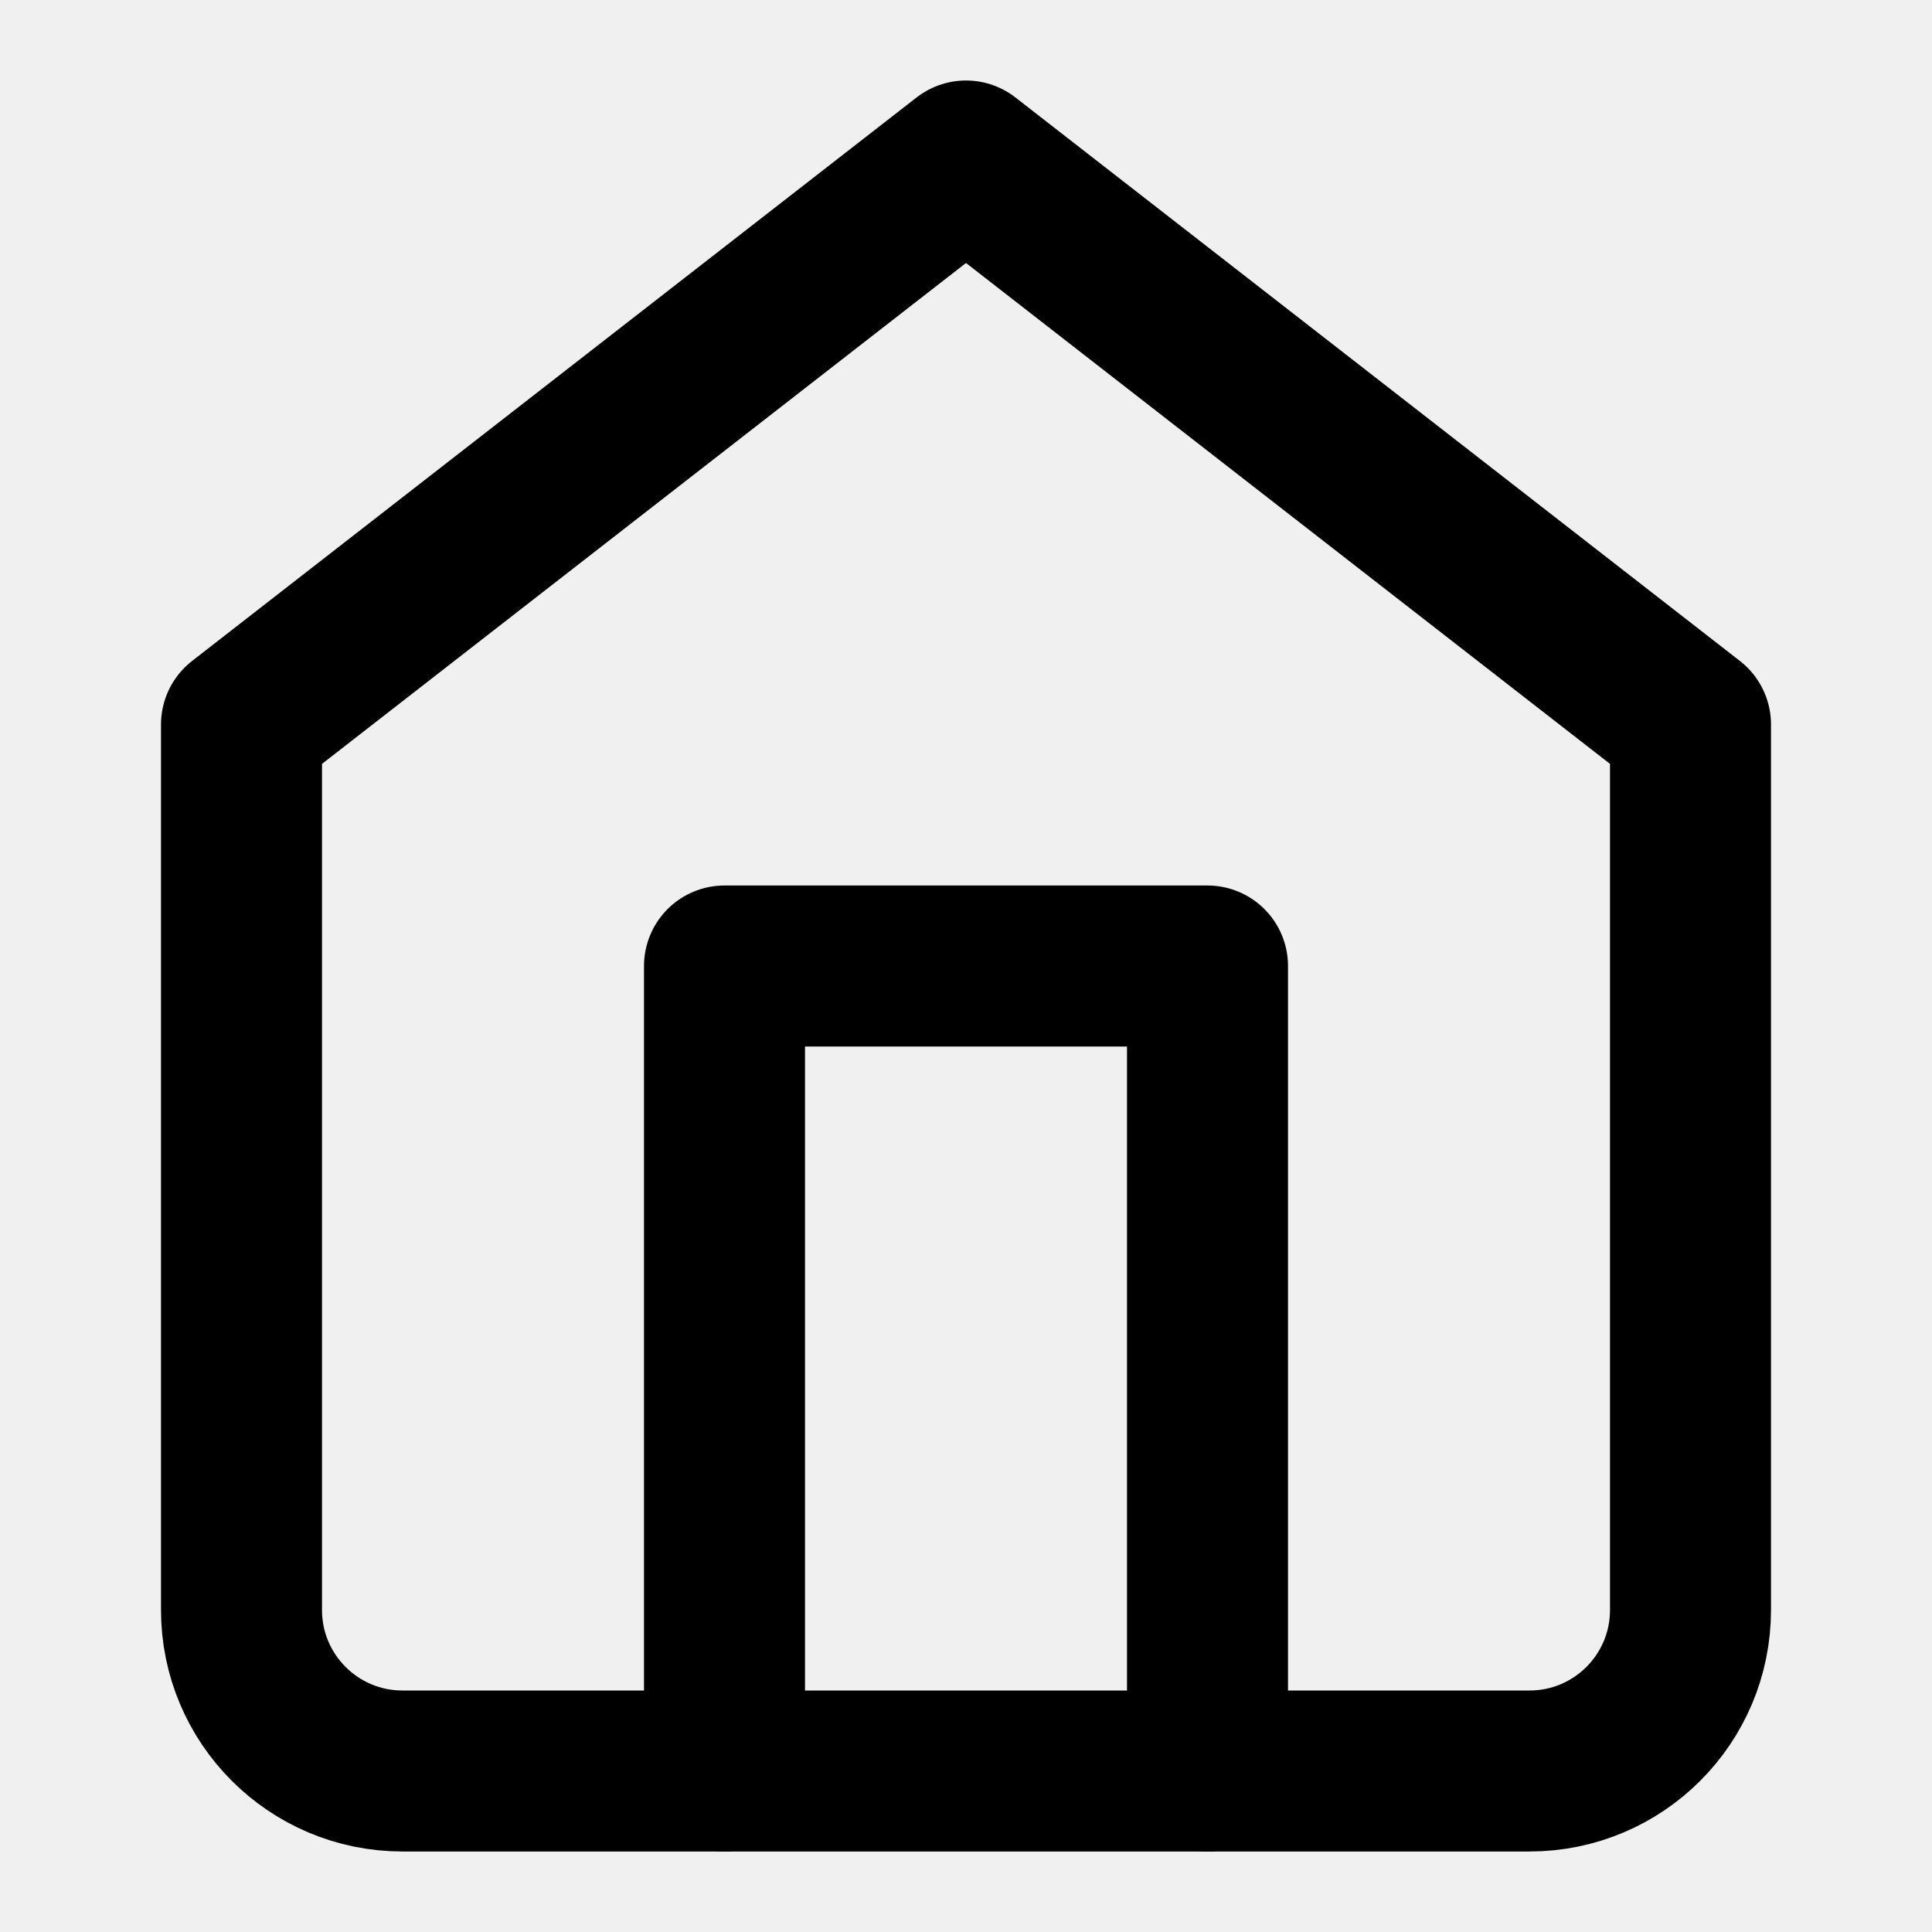
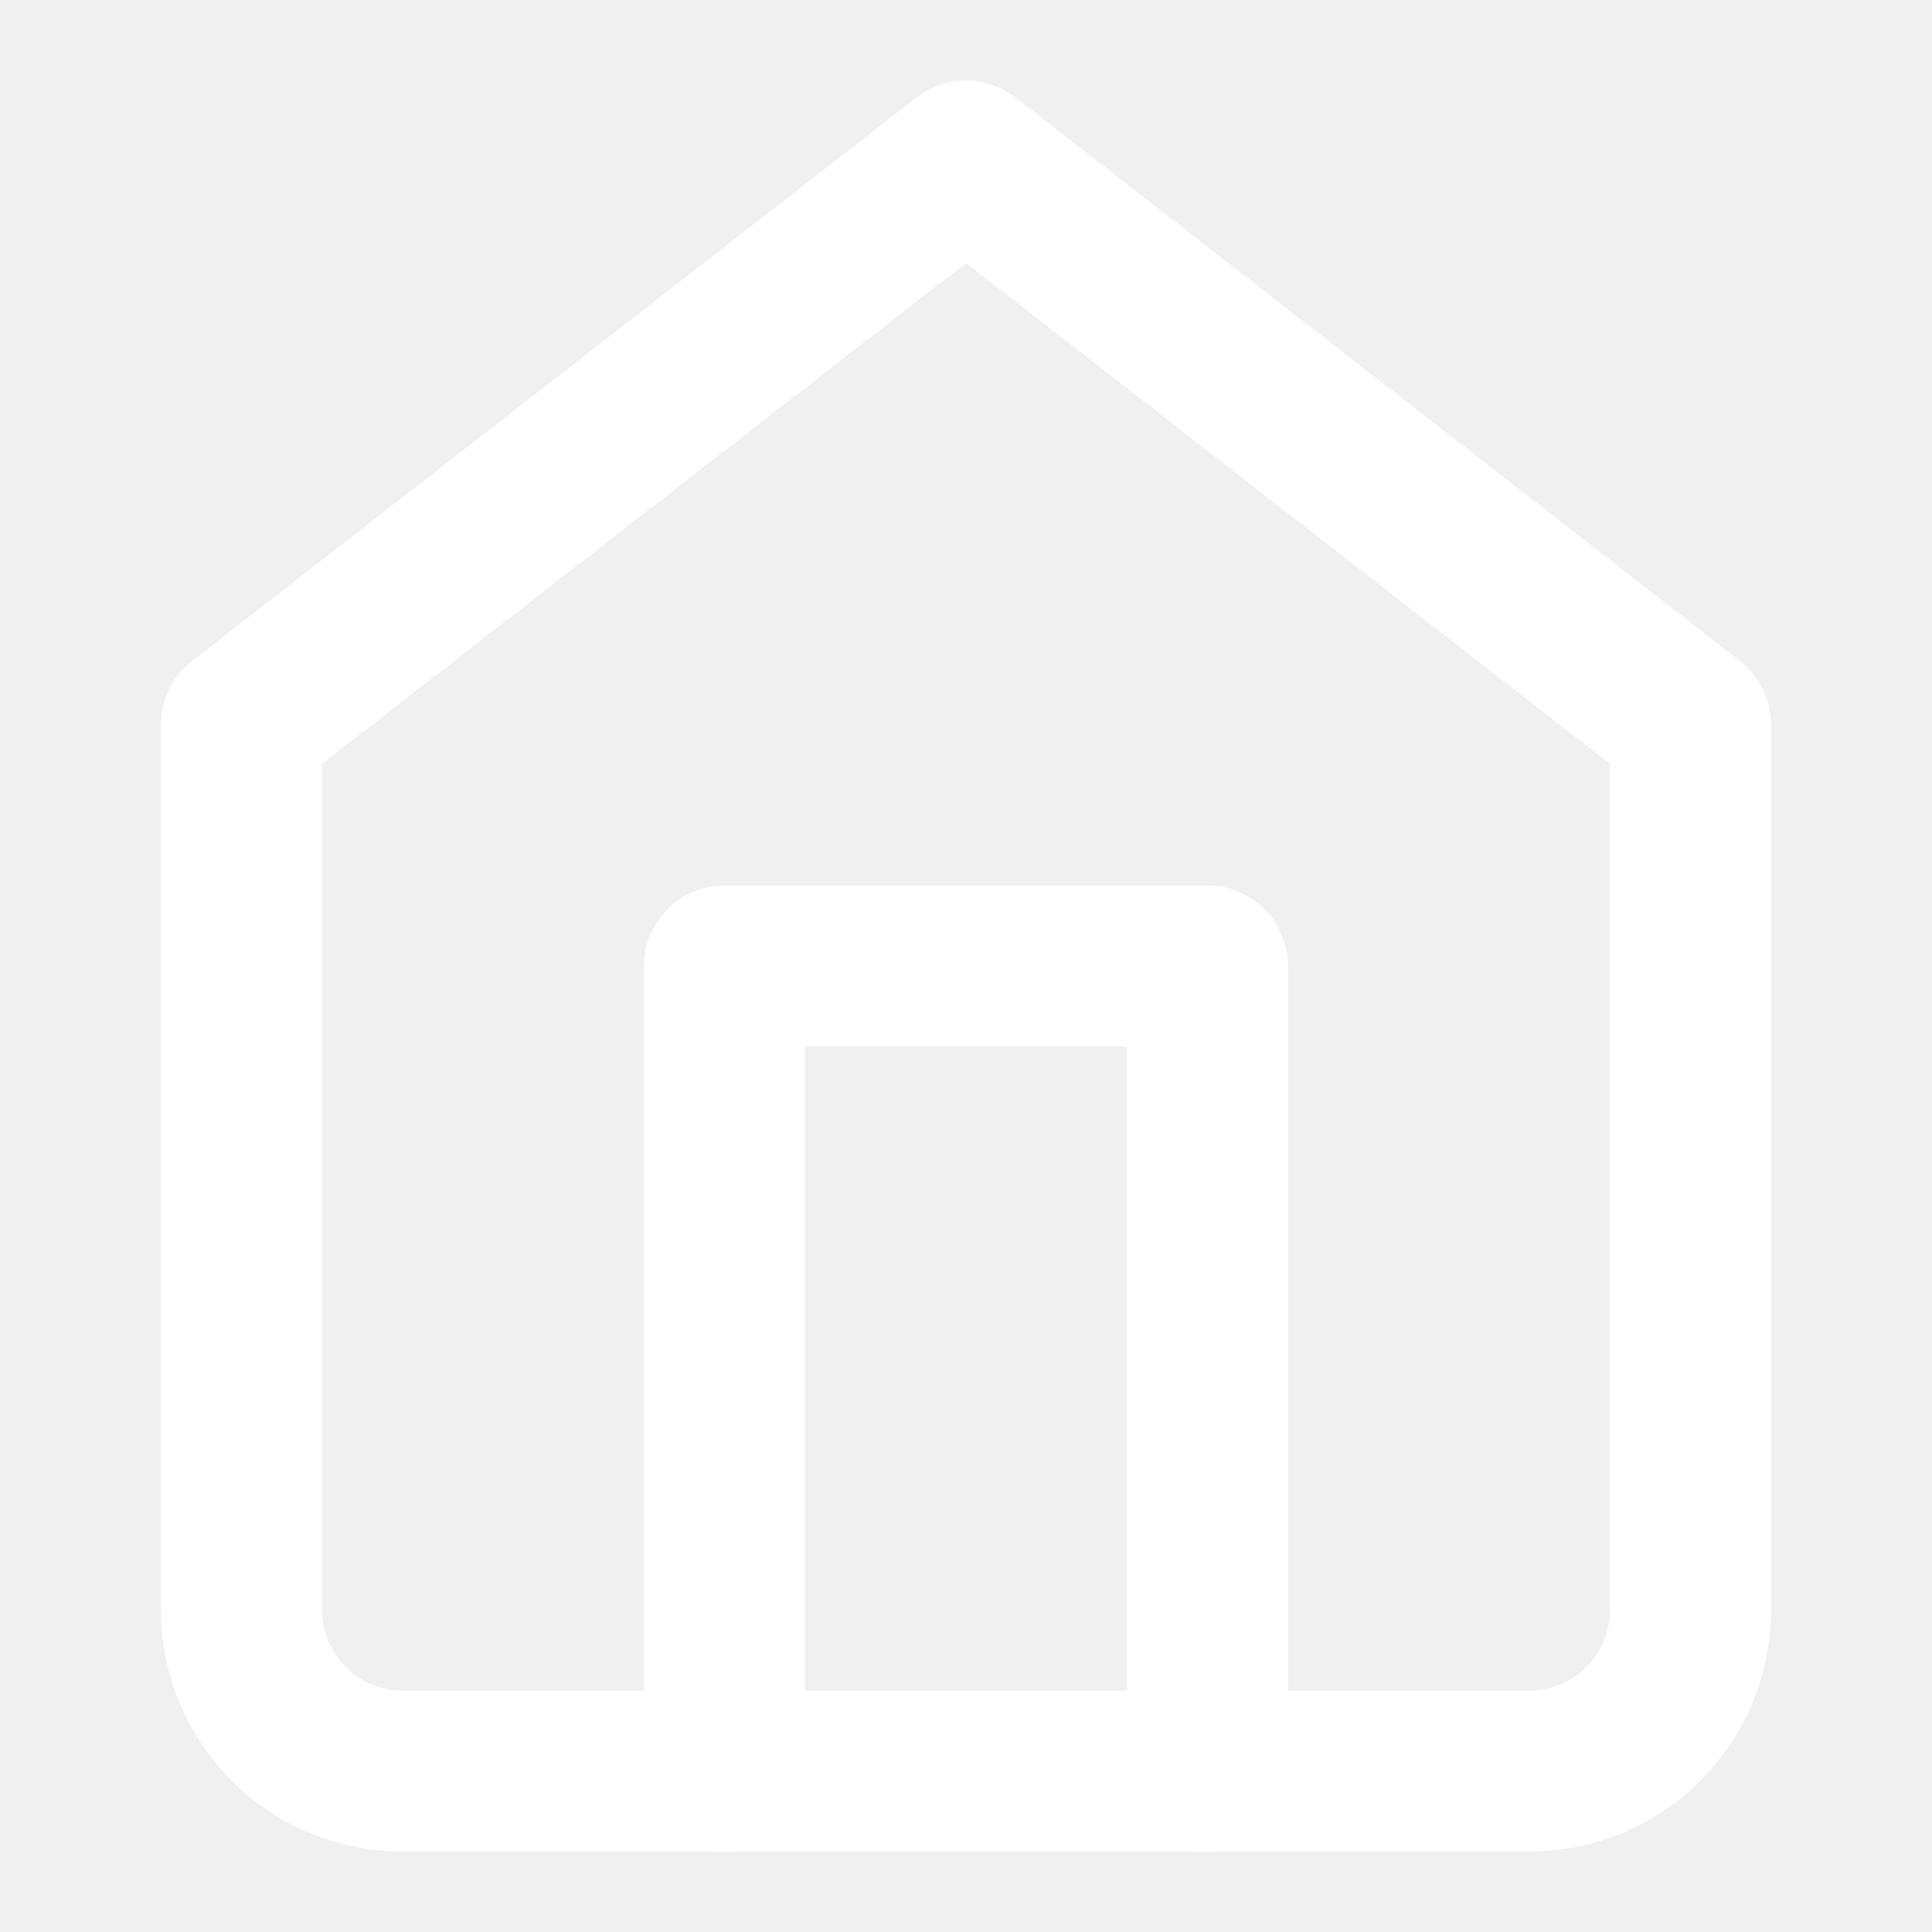
- <svg xmlns="http://www.w3.org/2000/svg" width="24" height="24" viewBox="0 0 24 24" fill="none" stroke="currentColor" stroke-width="2" stroke-linecap="round" stroke-linejoin="round" class="feather feather-home">
+ <svg xmlns="http://www.w3.org/2000/svg" width="24" height="24" viewBox="0 0 24 24" fill="none" stroke="white" stroke-width="2" stroke-linecap="round" stroke-linejoin="round" class="feather feather-home">
  <path d="M3 9l9-7 9 7v11a2 2 0 0 1-2 2H5a2 2 0 0 1-2-2z" />
  <polyline points="9 22 9 12 15 12 15 22" />
</svg>
